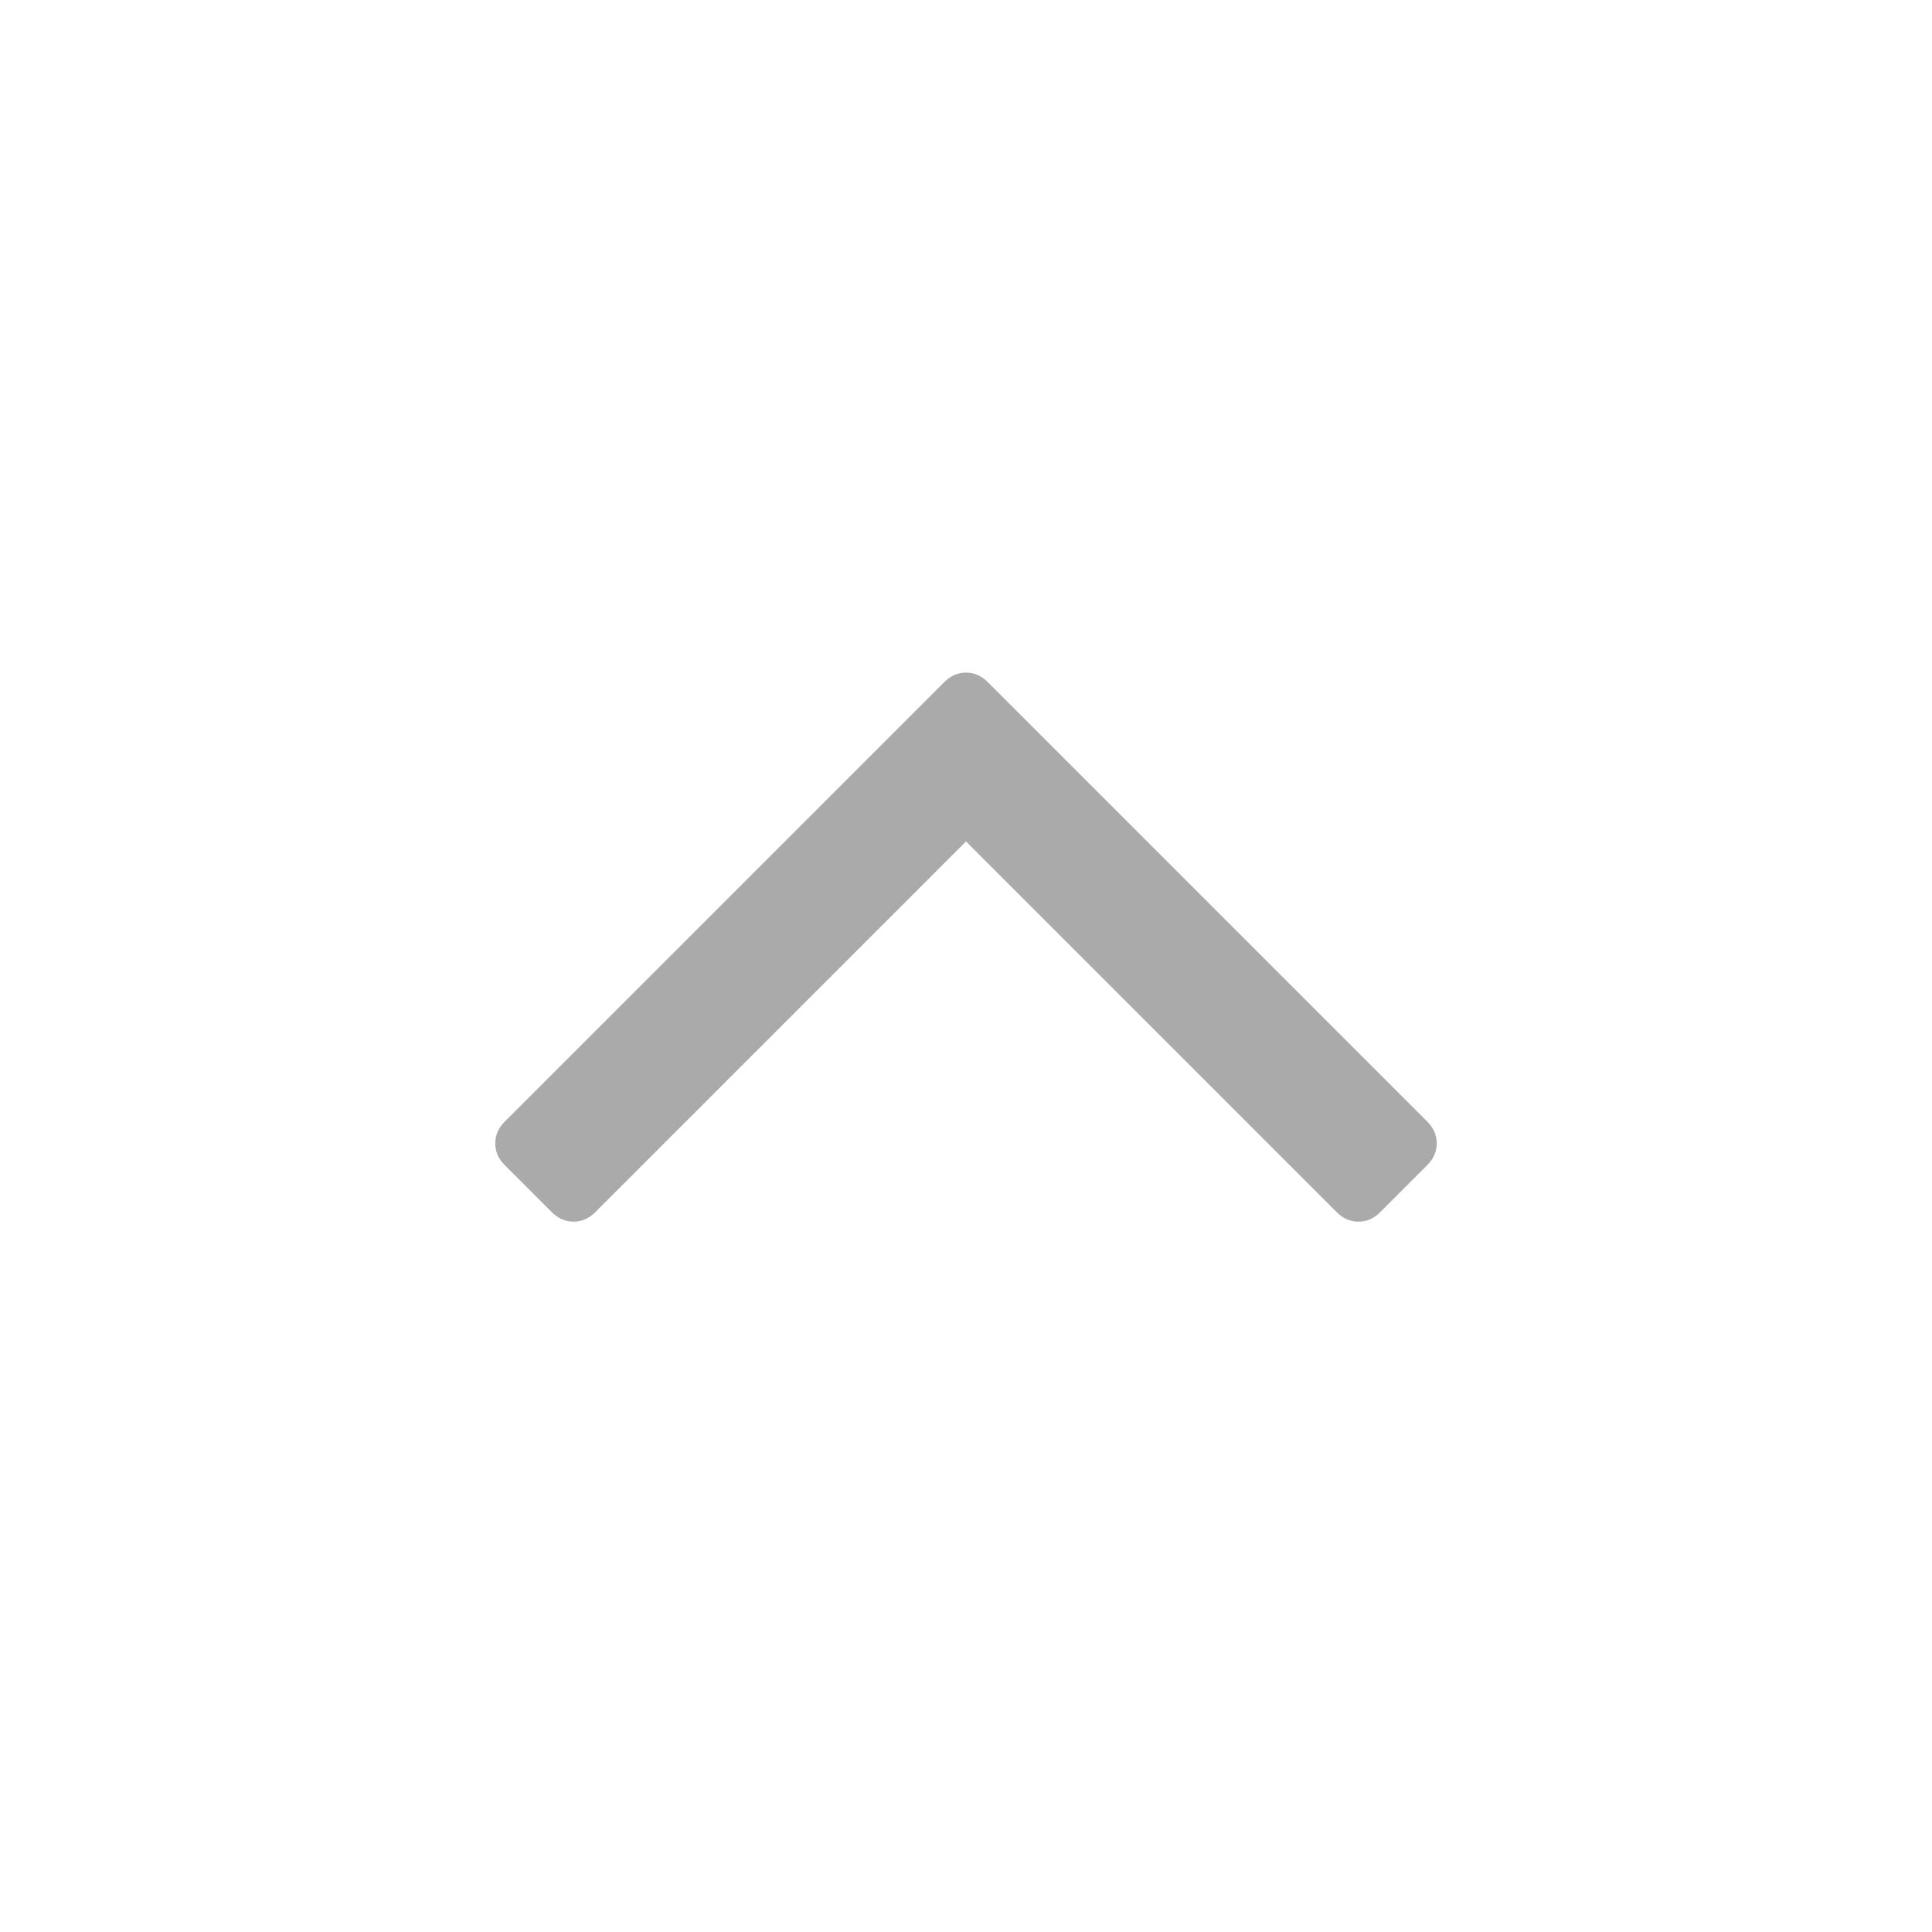
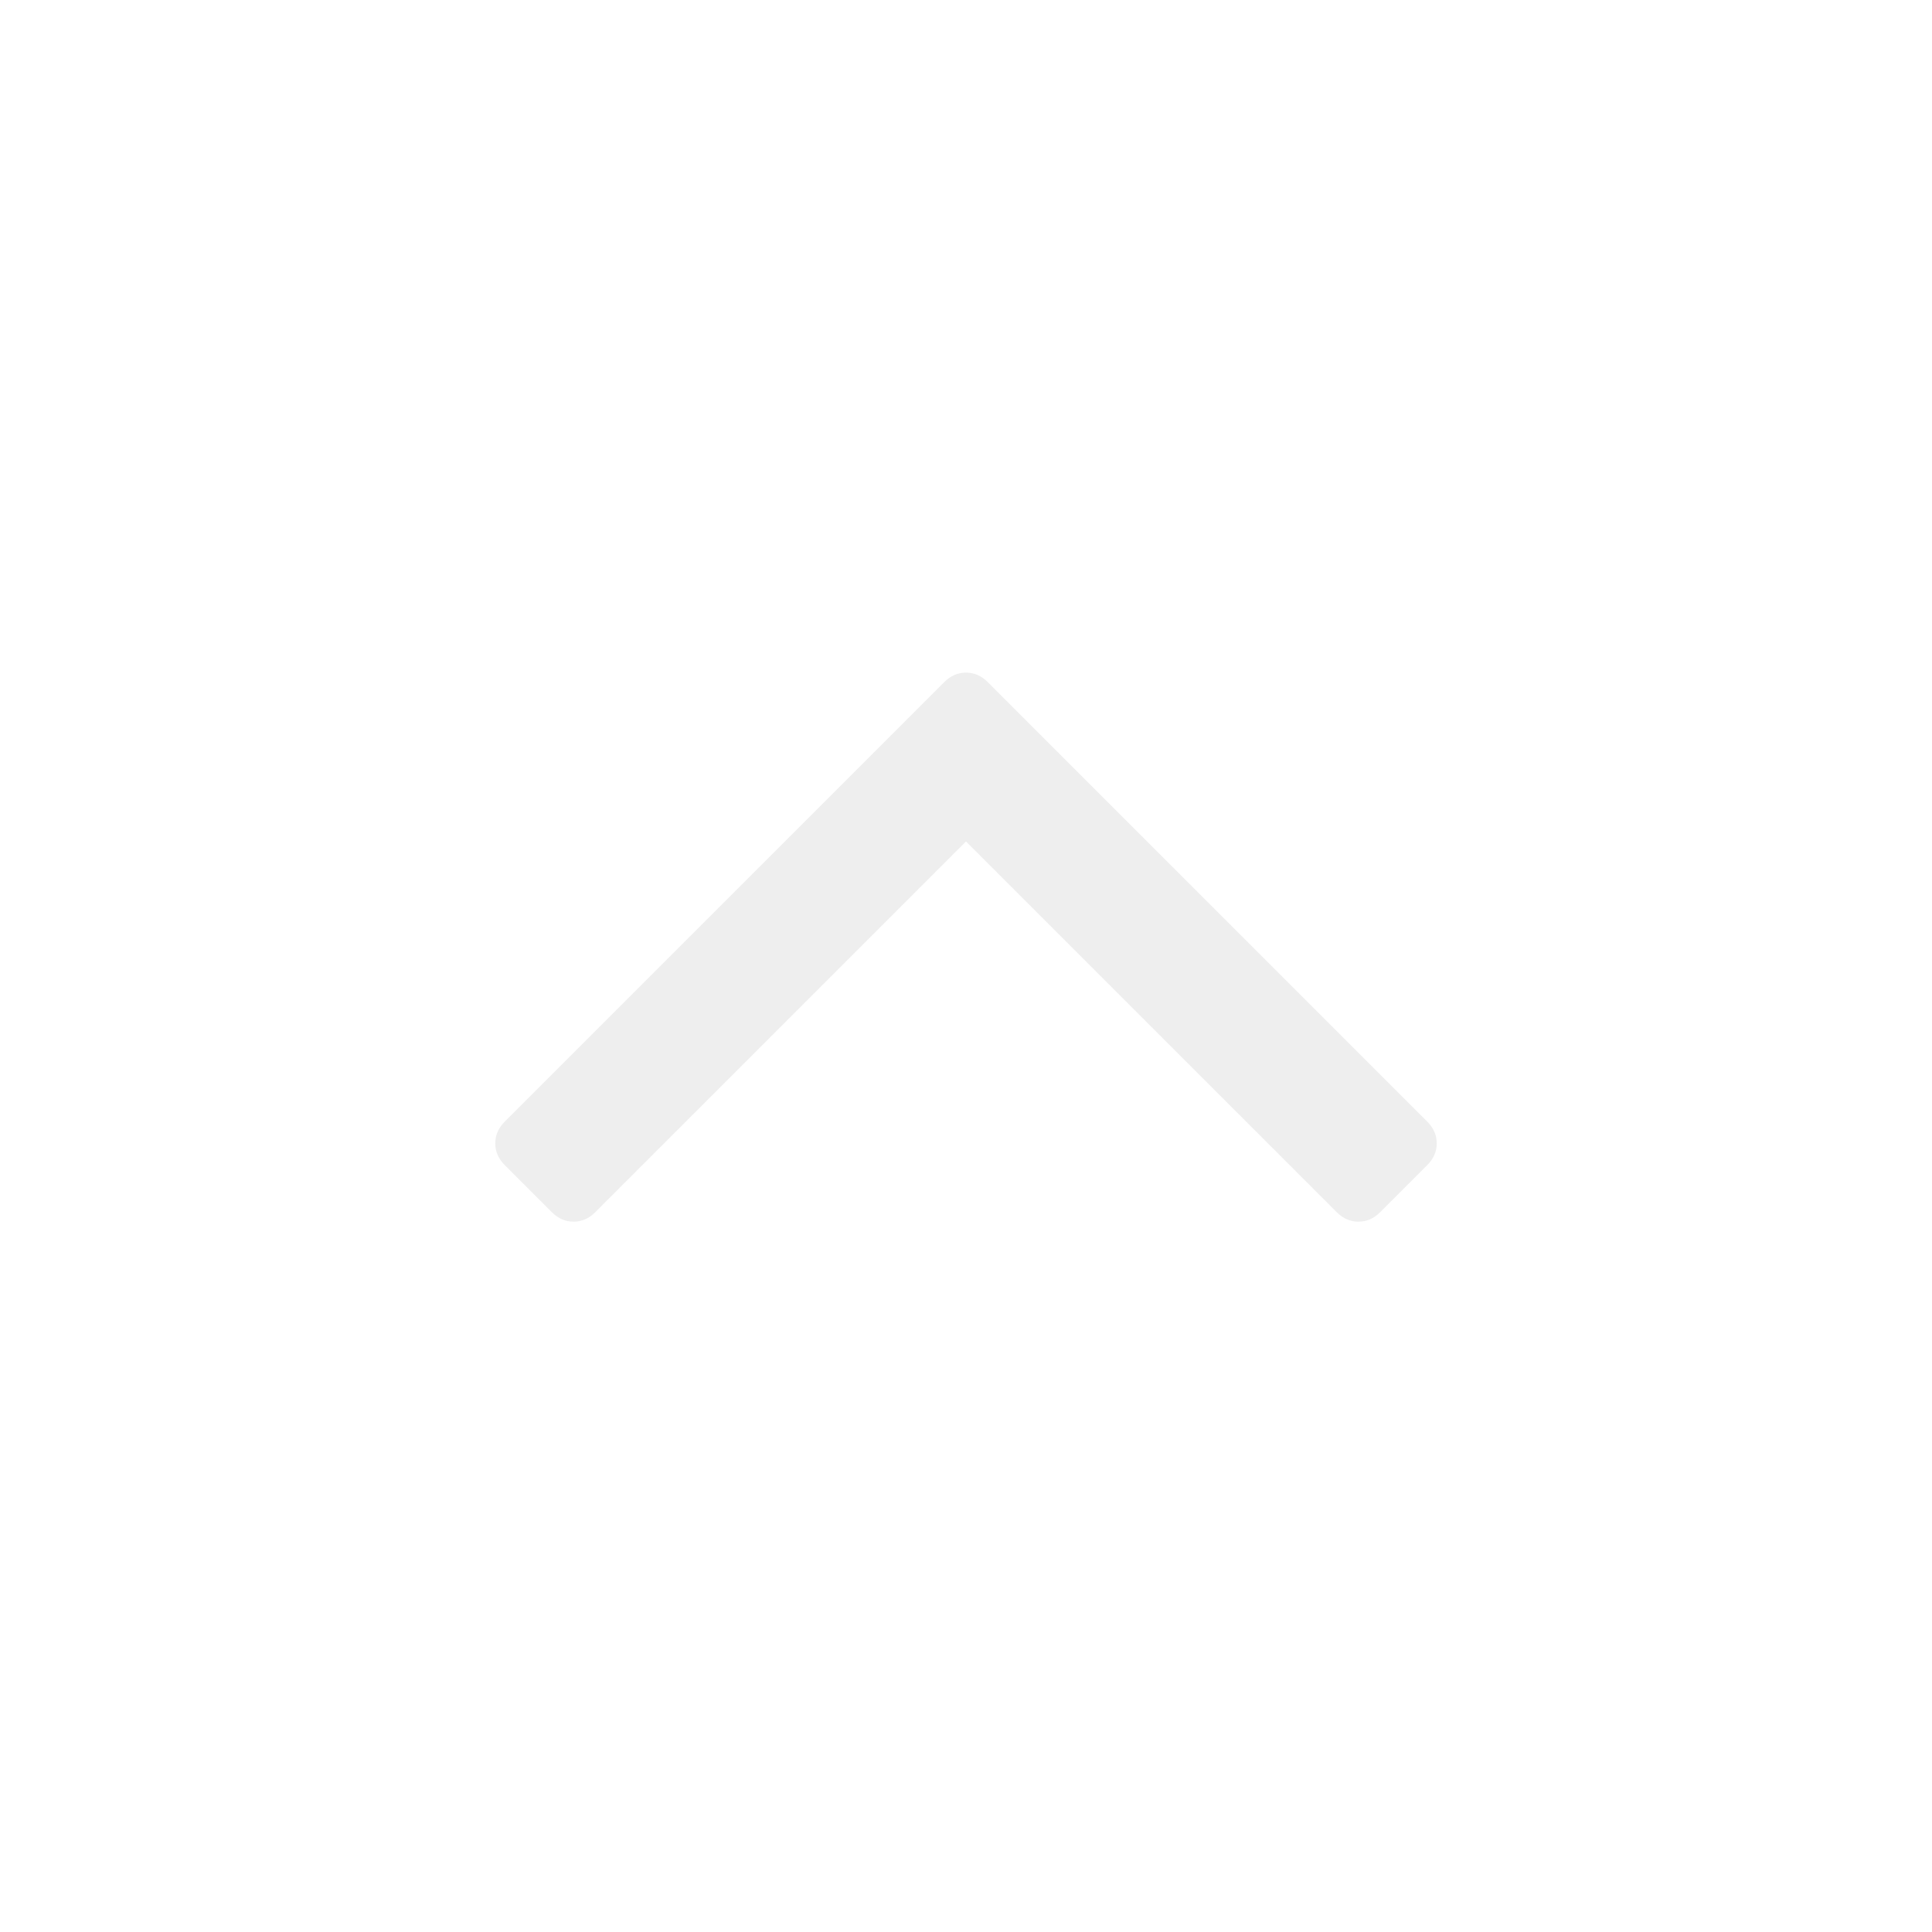
<svg xmlns="http://www.w3.org/2000/svg" viewBox="0 0 2048 2048">
-   <path d="M1523 1212q0 13-10 23l-50 50q-10 10-23 10t-23-10l-393-393-393 393q-10 10-23 10t-23-10l-50-50q-10-10-10-23t10-23l466-466q10-10 23-10t23 10l466 466q10 10 10 23z" fill="#AAAAAA" />
+   <path d="M1523 1212q0 13-10 23l-50 50q-10 10-23 10t-23-10l-393-393-393 393q-10 10-23 10t-23-10l-50-50q-10-10-10-23t10-23l466-466q10-10 23-10t23 10l466 466q10 10 10 23z" fill="#EEEEEE" />
</svg>
